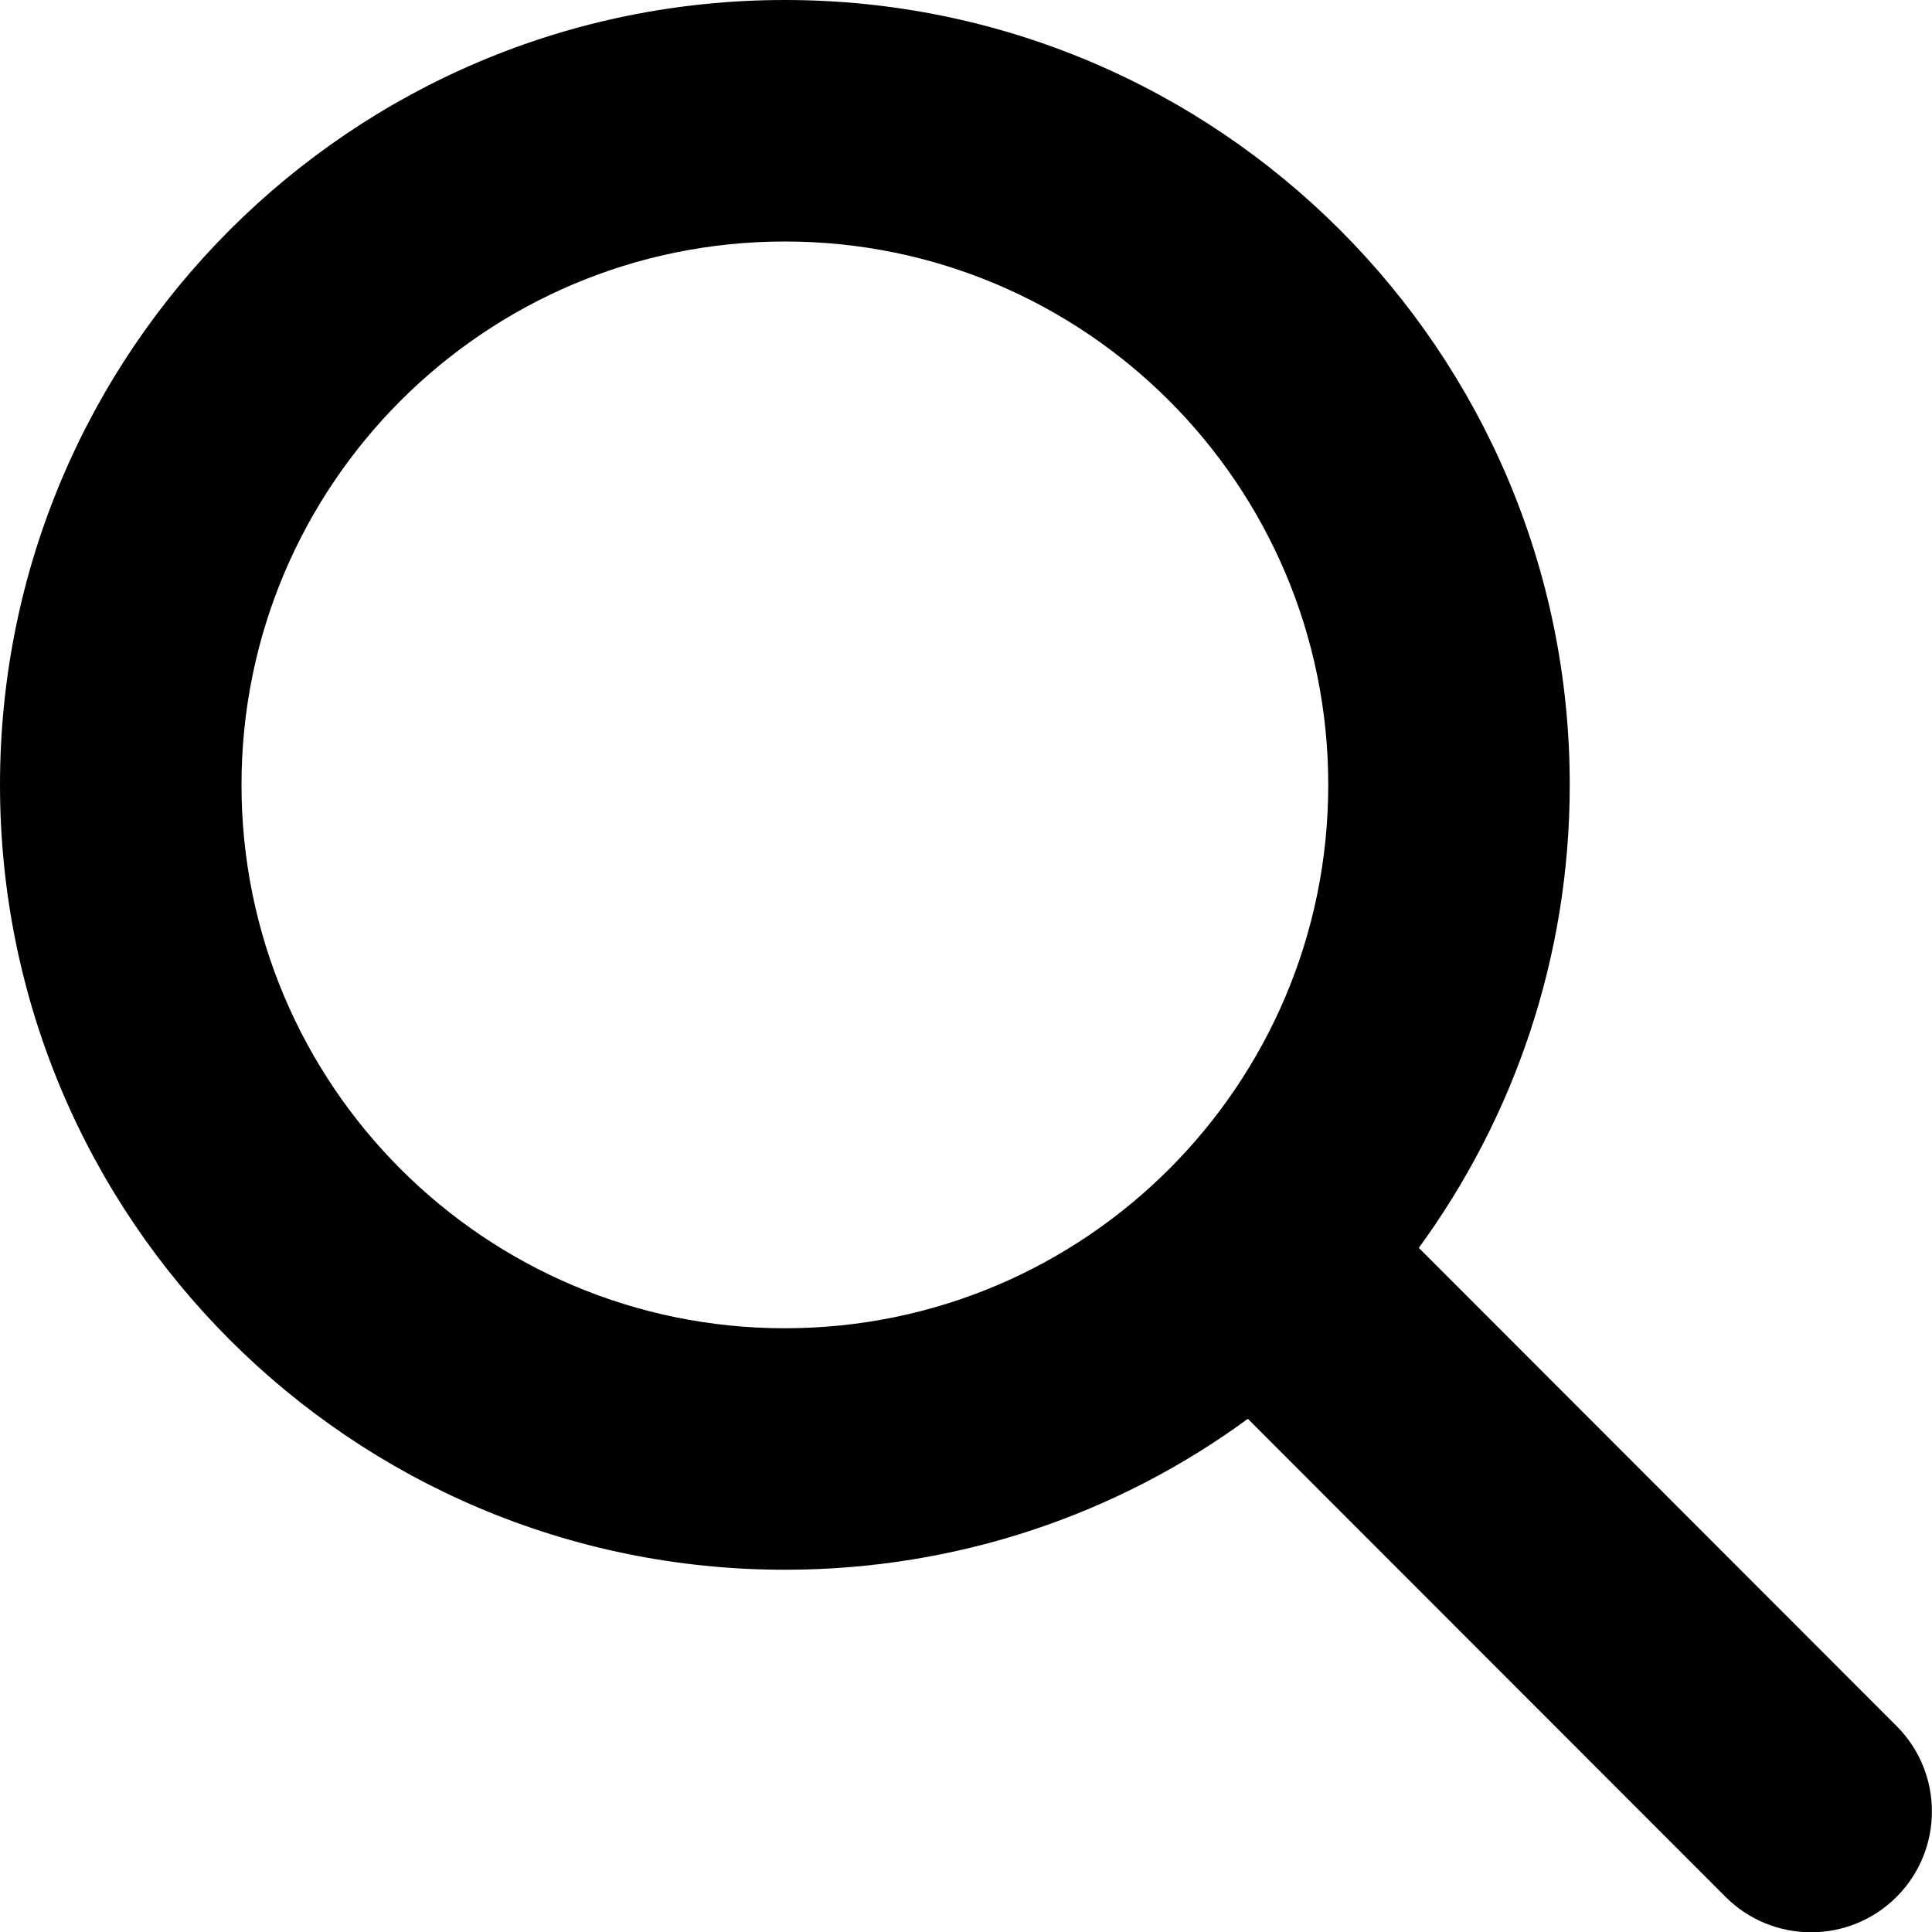
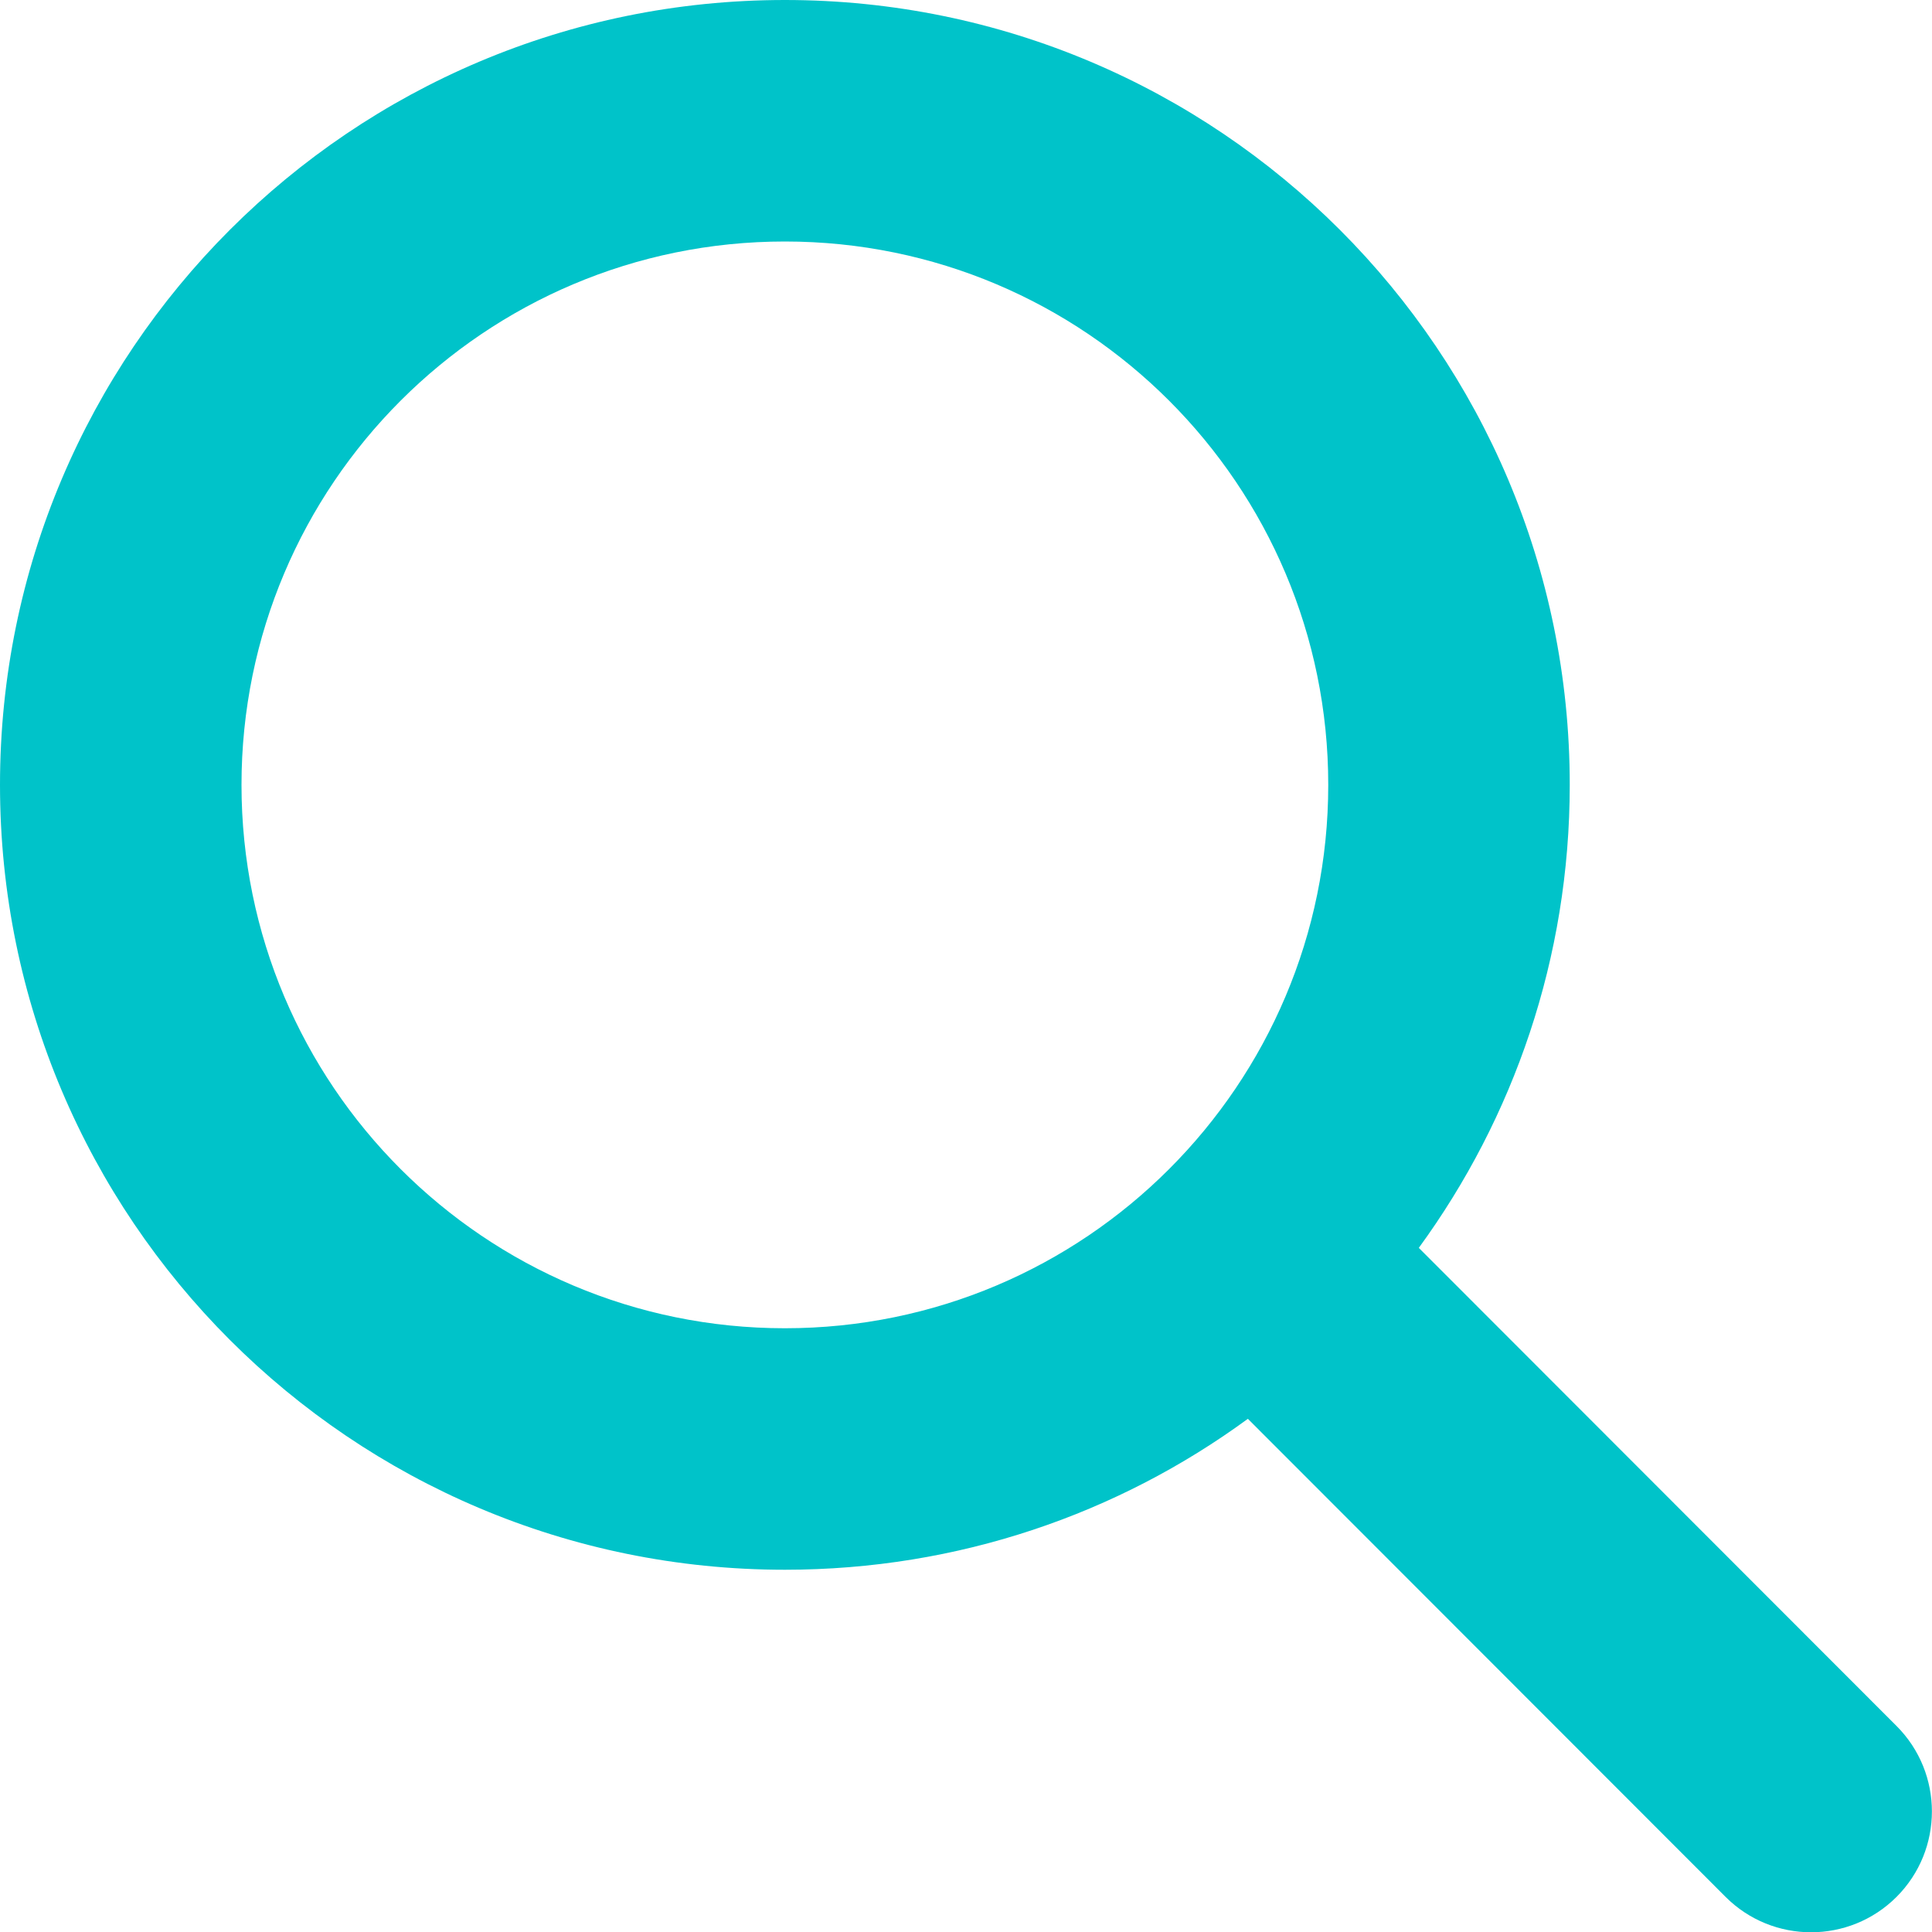
- <svg xmlns="http://www.w3.org/2000/svg" viewBox="0 0 512 512">
+ <svg xmlns="http://www.w3.org/2000/svg" viewBox="0 0 512 512" fill="#00C3C9">
  <path d="M416 208c0 45.9-14.9 88.3-40 122.7L502.6 457.4c12.5 12.5 12.5 32.8 0 45.3s-32.8 12.5-45.3 0L330.7 376c-34.4 25.2-76.8 40-122.7 40C93.1 416 0 322.9 0 208S93.1 0 208 0S416 93.1 416 208zM208 352a144 144 0 1 0 0-288 144 144 0 1 0 0 288z" />
</svg>
